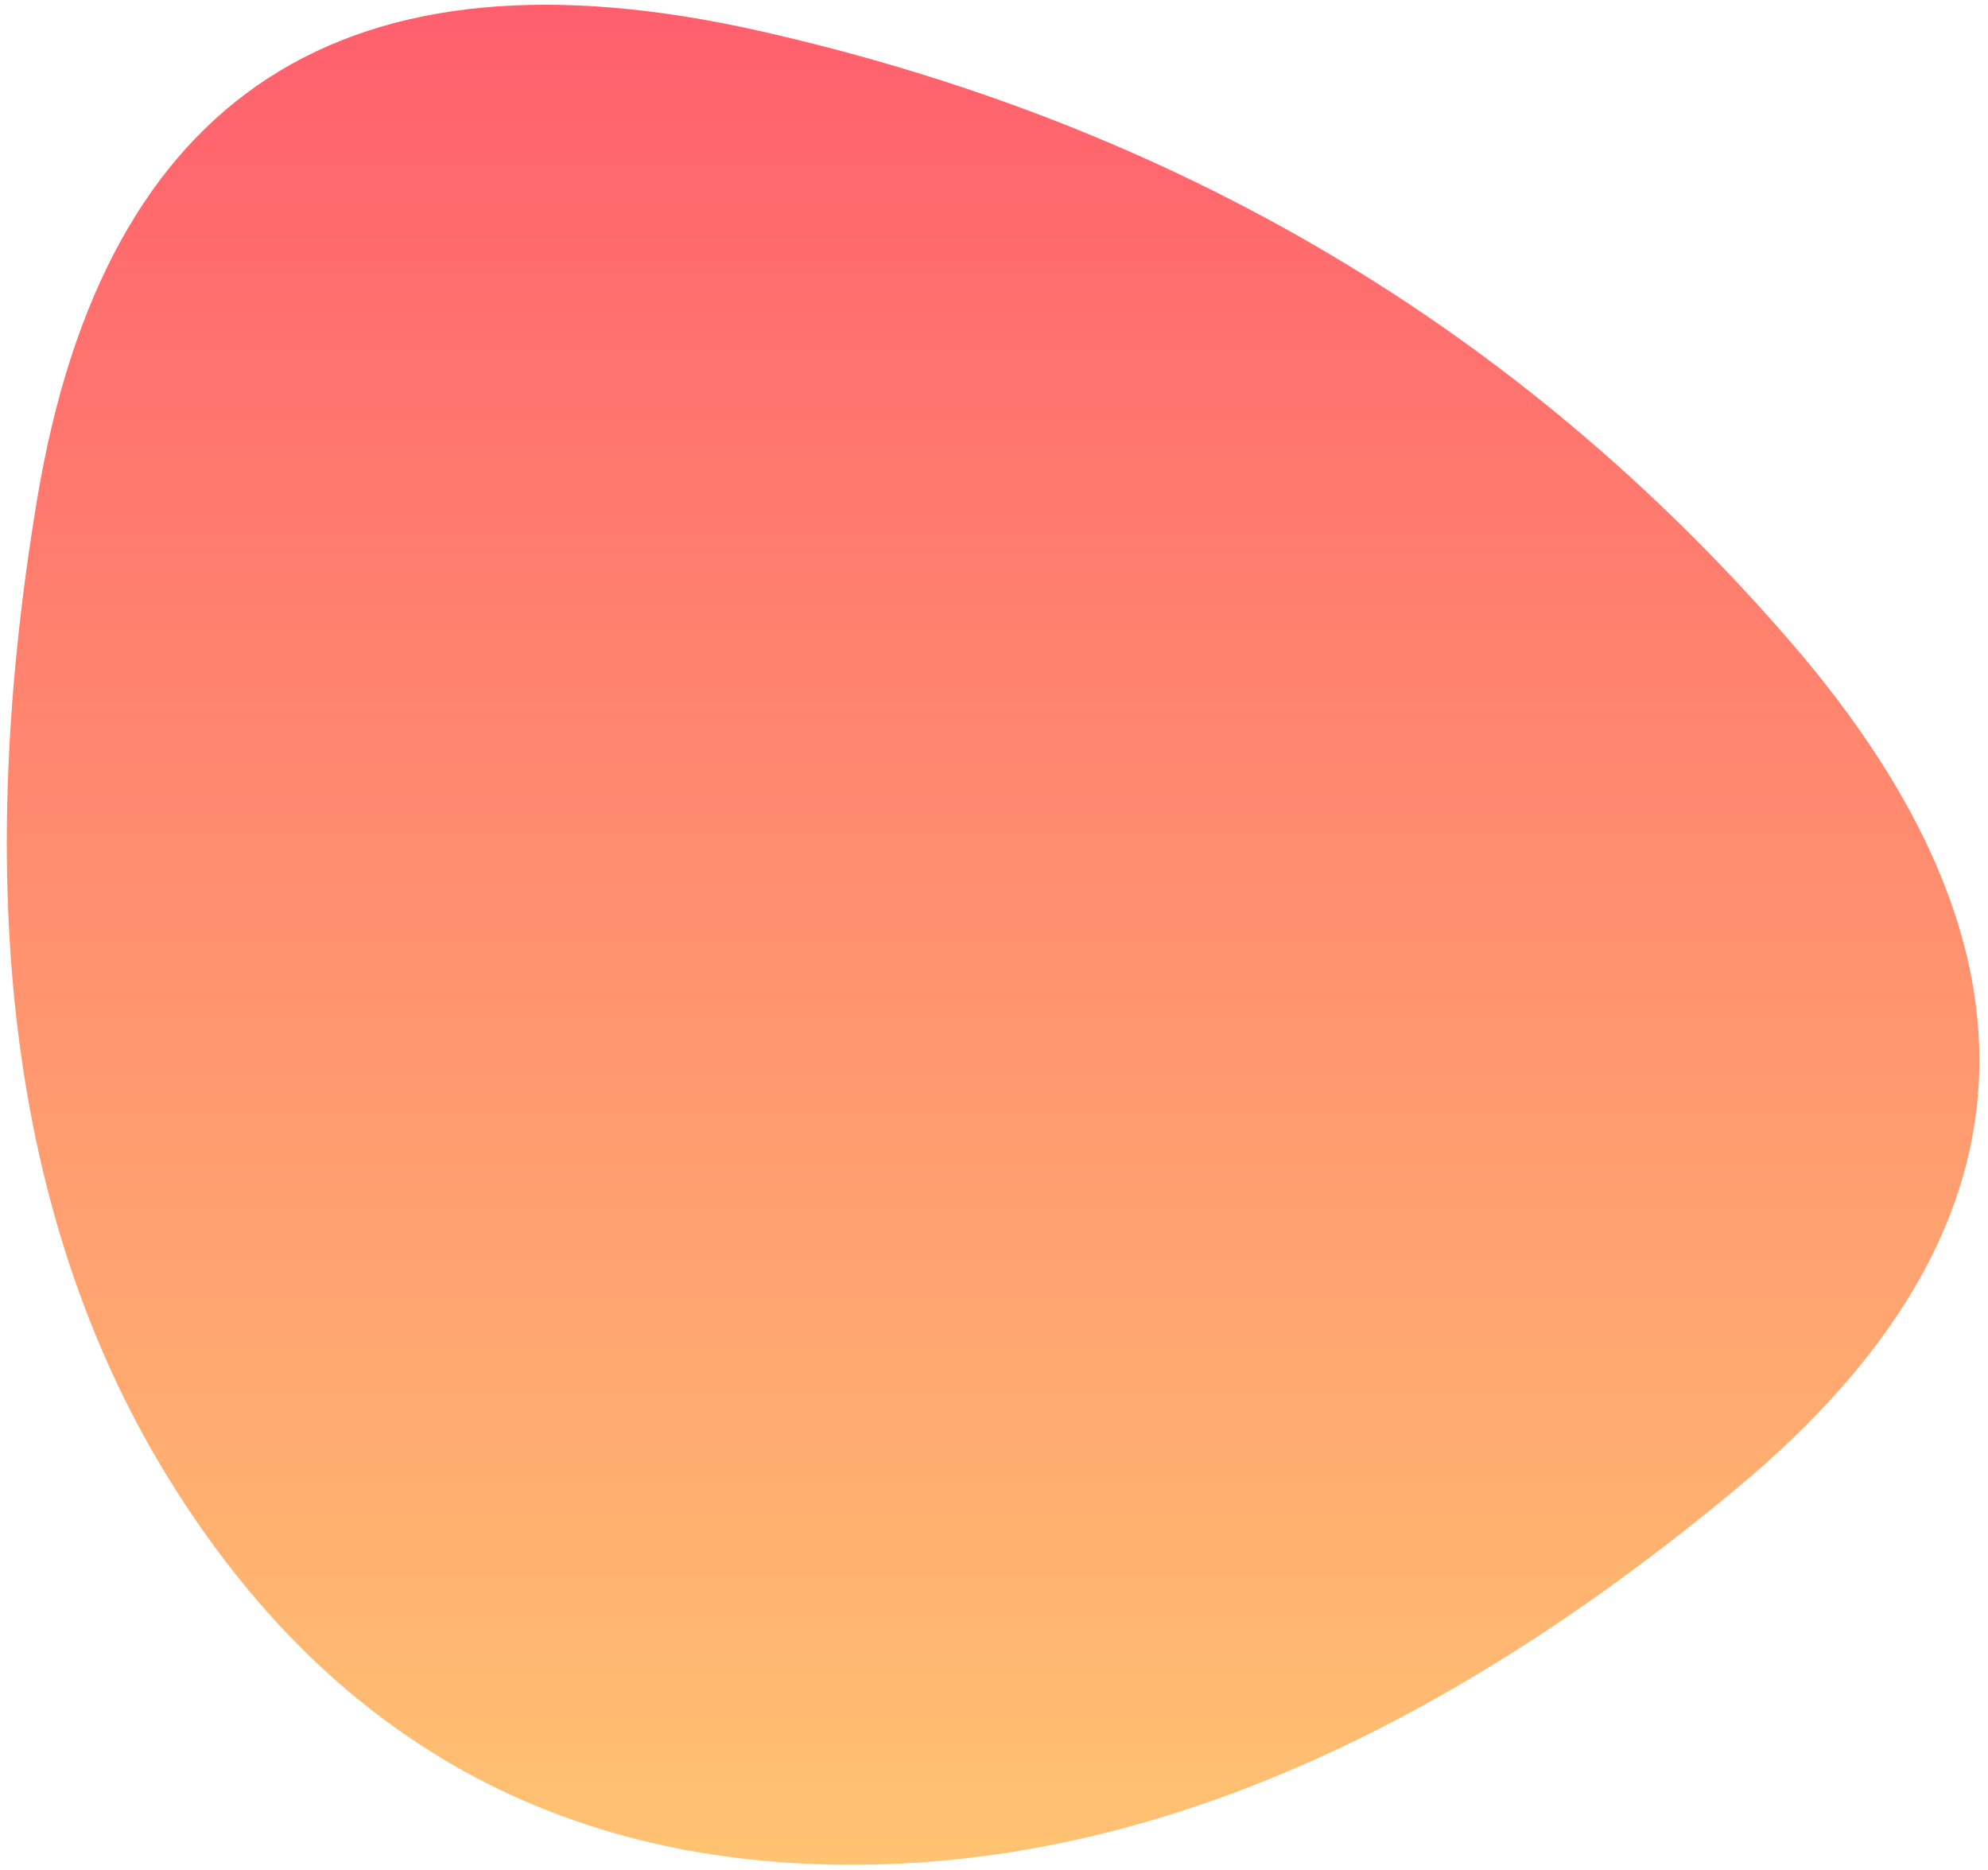
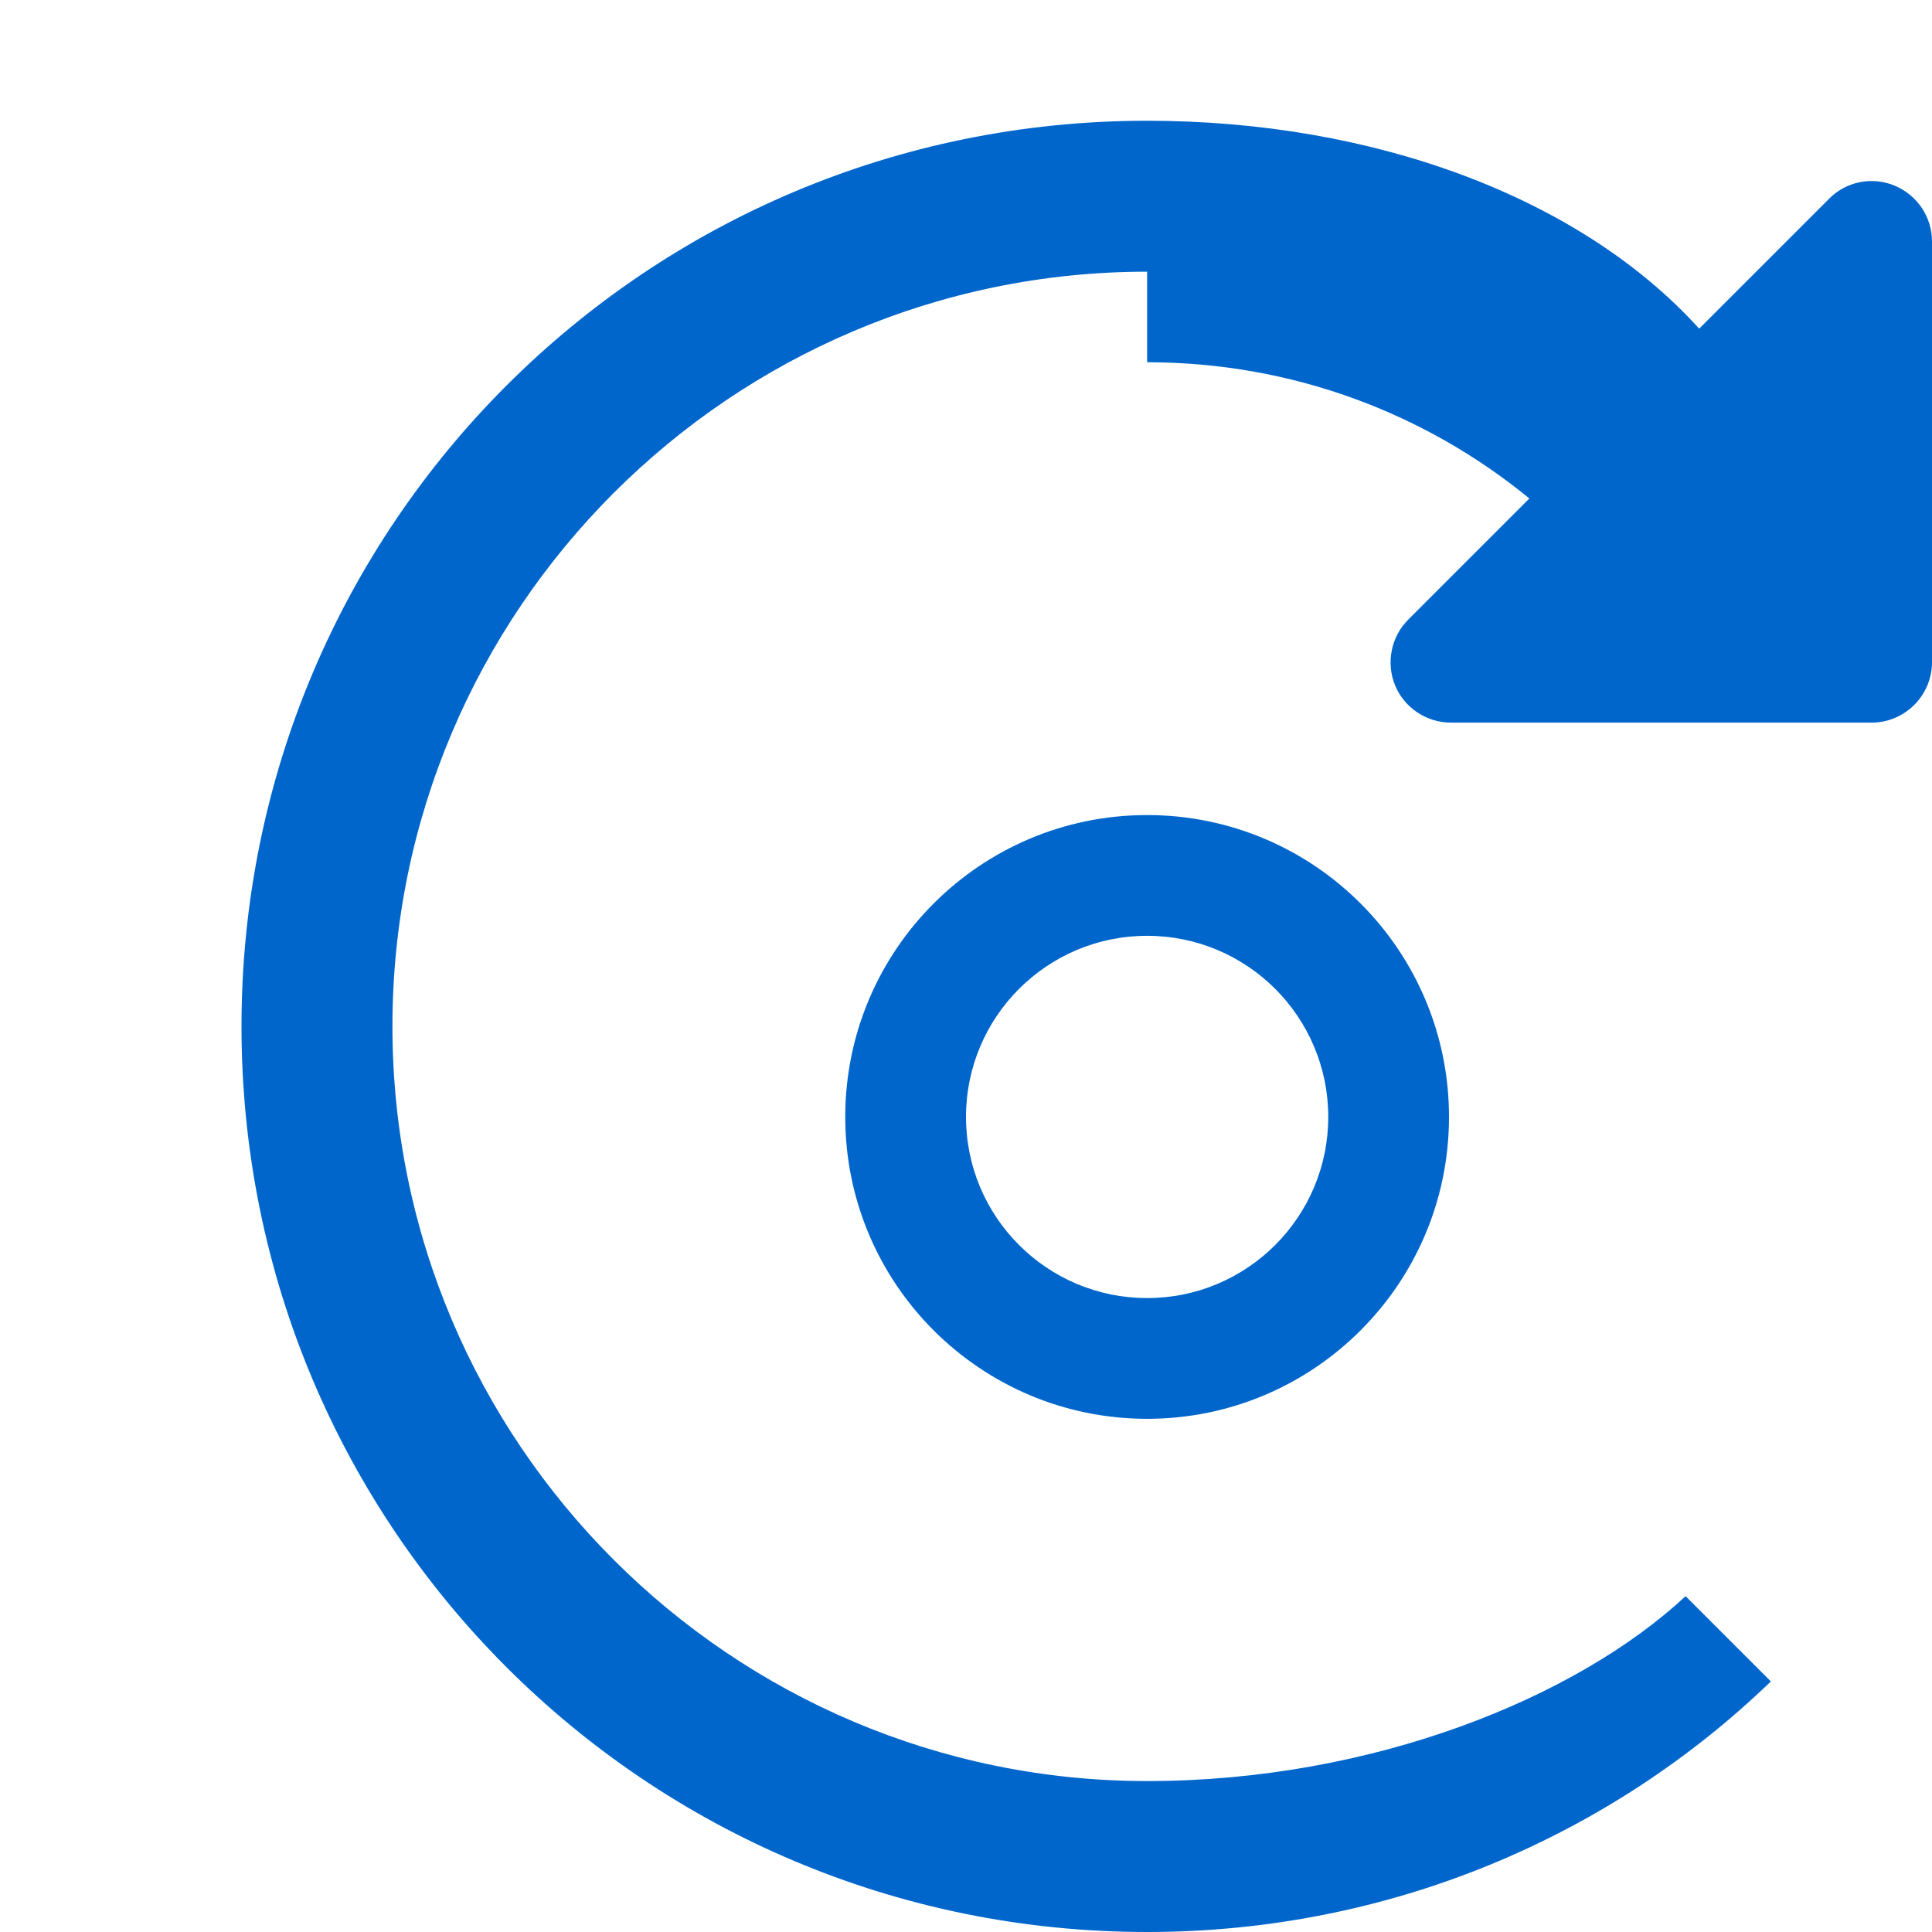
- <svg xmlns="http://www.w3.org/2000/svg" width="117" height="110" viewBox="0 0 117 110" fill="none">
-   <path d="M102.282 87.513C84.385 102.427 66.874 109.829 49.75 109.719C32.626 109.608 19.424 102.151 10.144 87.347C0.864 72.543 -1.787 53.209 2.19 29.346C6.167 5.483 20.363 -3.686 44.779 1.837C69.194 7.361 89.356 19.293 105.265 37.632C121.174 55.971 120.18 72.598 102.282 87.513Z" fill="url(#paint0_linear)" />
-   <defs>
-     <linearGradient id="paint0_linear" x1="0.4" y1="0.28" x2="0.4" y2="109.72" gradientUnits="userSpaceOnUse">
-       <stop stop-color="#FF5F6D" />
-       <stop offset="1" stop-color="#FFC371" />
-     </linearGradient>
-   </defs>
+ <svg xmlns="http://www.w3.org/2000/svg" viewBox="0 0 512 512" fill="#0066cc">
+   <path d="M304 96c38.4 0 73.7 13.5 101.3 36.1l-32.1 32.1c-4.6 4.6-5.9 11.5-3.5 17.4s8.3 9.9 14.8 9.9H496c8.8 0 16-7.2 16-16V64c0-6.5-3.9-12.3-9.9-14.8s-12.9-1.1-17.4 3.5l-34.4 34.4C418.8 52.3 364.1 32 304 32C171.2 32 64 139.2 64 272s107.2 240 240 240c64.3 0 122.7-25.3 165.3-66.4l-22.6-22.6C417.8 449.9 363.8 472 304 472c-110.3 0-200-89.7-200-200s89.7-200 200-200zm80 200a80 80 0 1 0 -160 0 80 80 0 1 0 160 0zm-80-48a48 48 0 1 1 0 96 48 48 0 1 1 0-96z" />
</svg>
